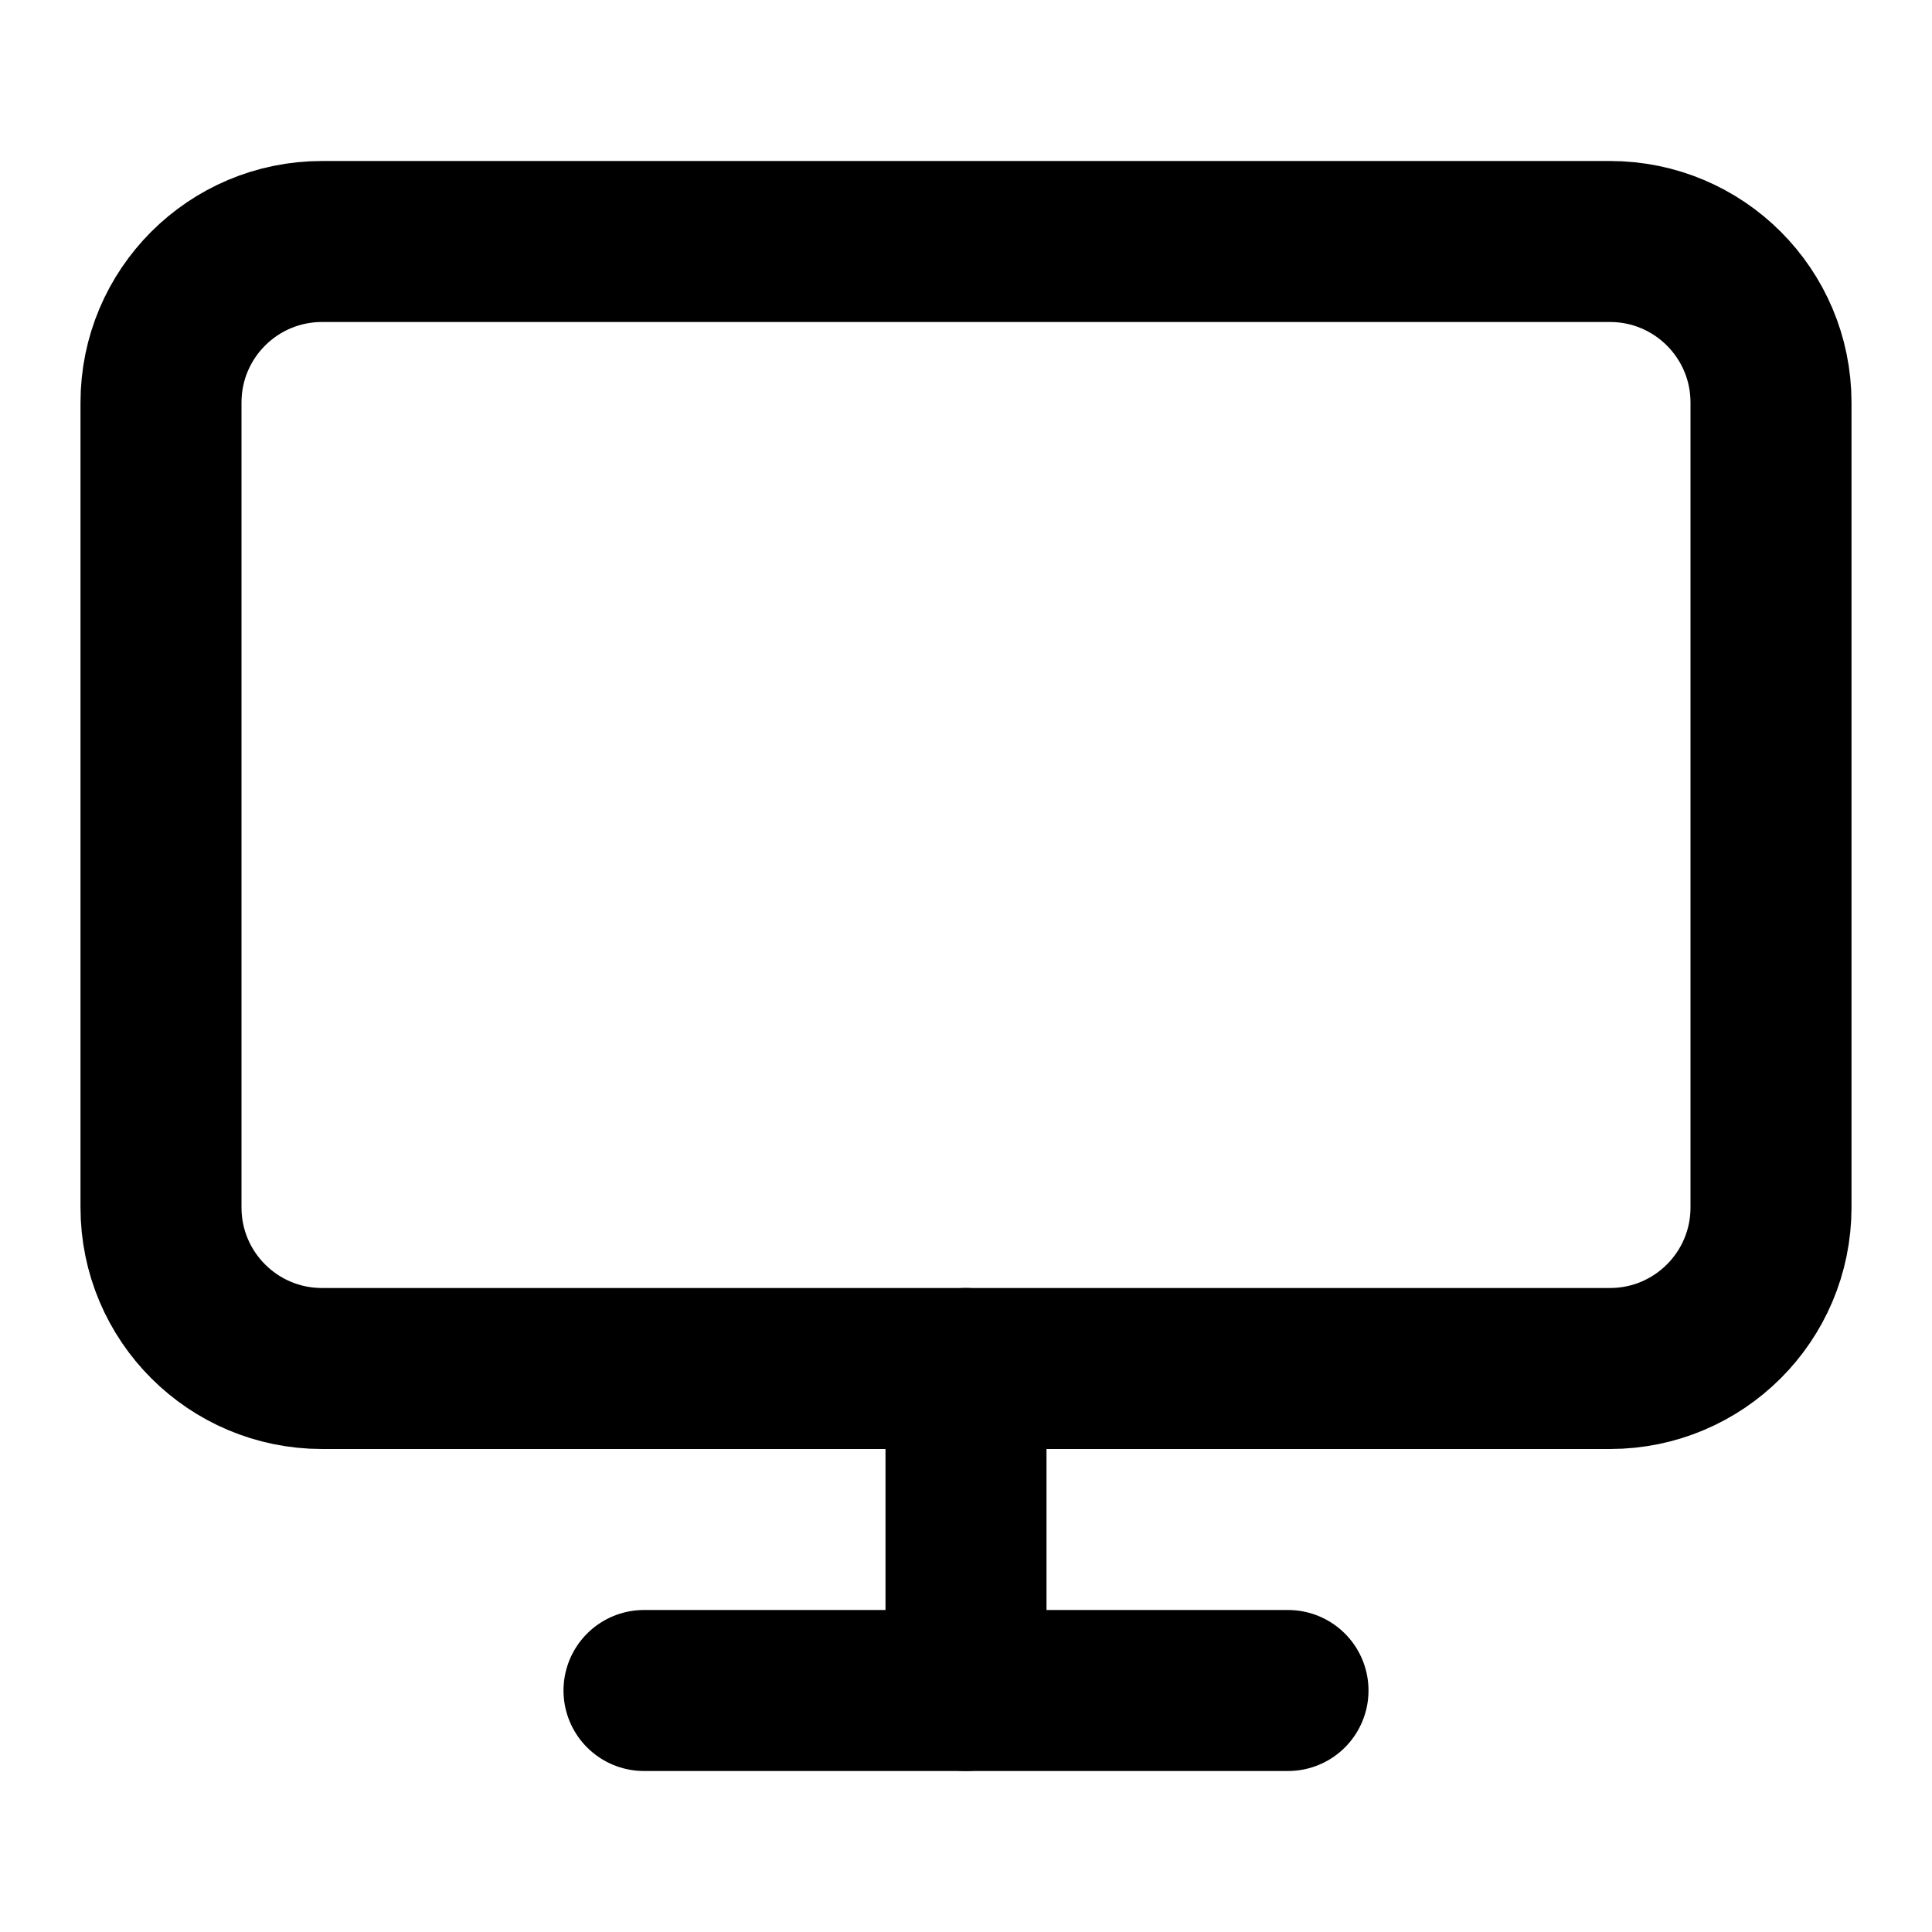
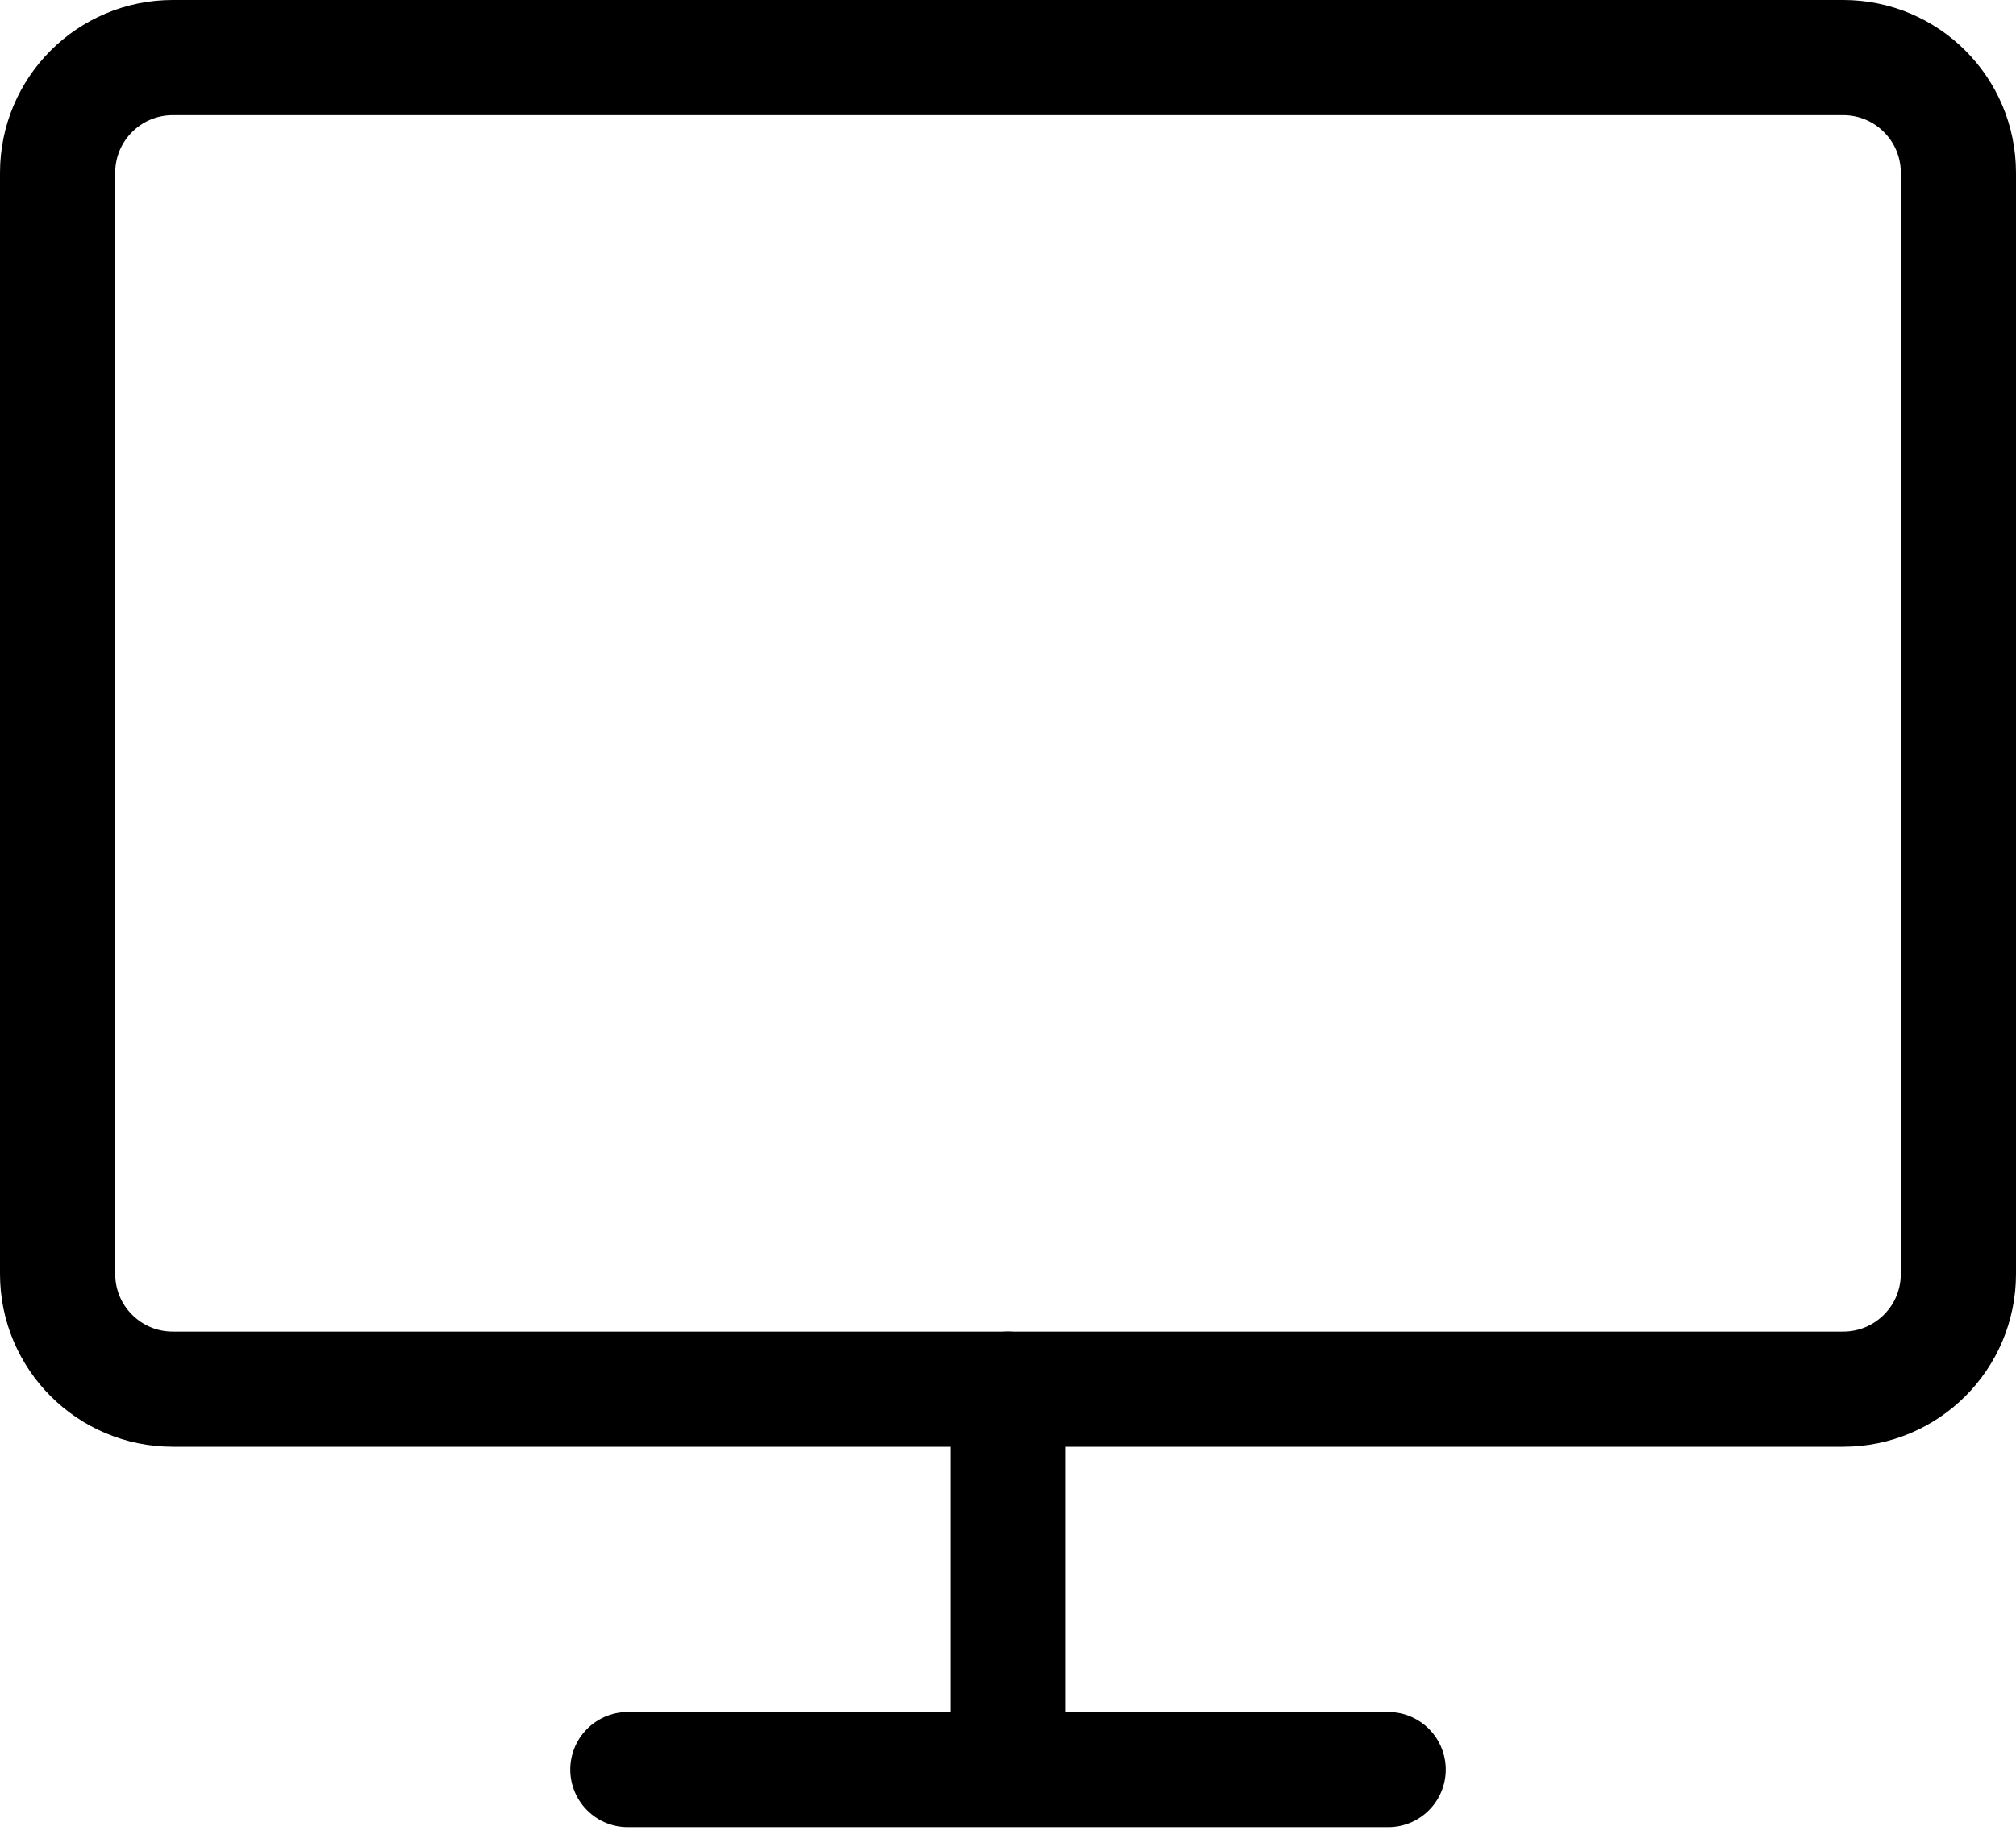
- <svg xmlns="http://www.w3.org/2000/svg" viewBox="0 0 24 24" fill="none" stroke="currentColor" stroke-width="2" stroke-linecap="round" stroke-linejoin="round">
-   <rect x="2" y="3" width="20" height="14" rx="2" ry="2" />
-   <line x1="8" y1="21" x2="16" y2="21" />
-   <line x1="12" y1="17" x2="12" y2="21" />
+ <svg xmlns="http://www.w3.org/2000/svg" viewBox="0 0 35 32">
+   <g fill="none" fill-rule="evenodd" stroke-linecap="round" stroke-linejoin="round">
+     <g stroke="currentColor" stroke-width="2">
+       <g>
+         <g>
+           <g transform="translate(1 1)">
+             <rect width="33" height="23.123" rx="2" />
+             <path d="M9.9 29.729h13.2M16.5 23.123v6.606" />
+           </g>
+         </g>
+       </g>
+     </g>
+   </g>
</svg>
